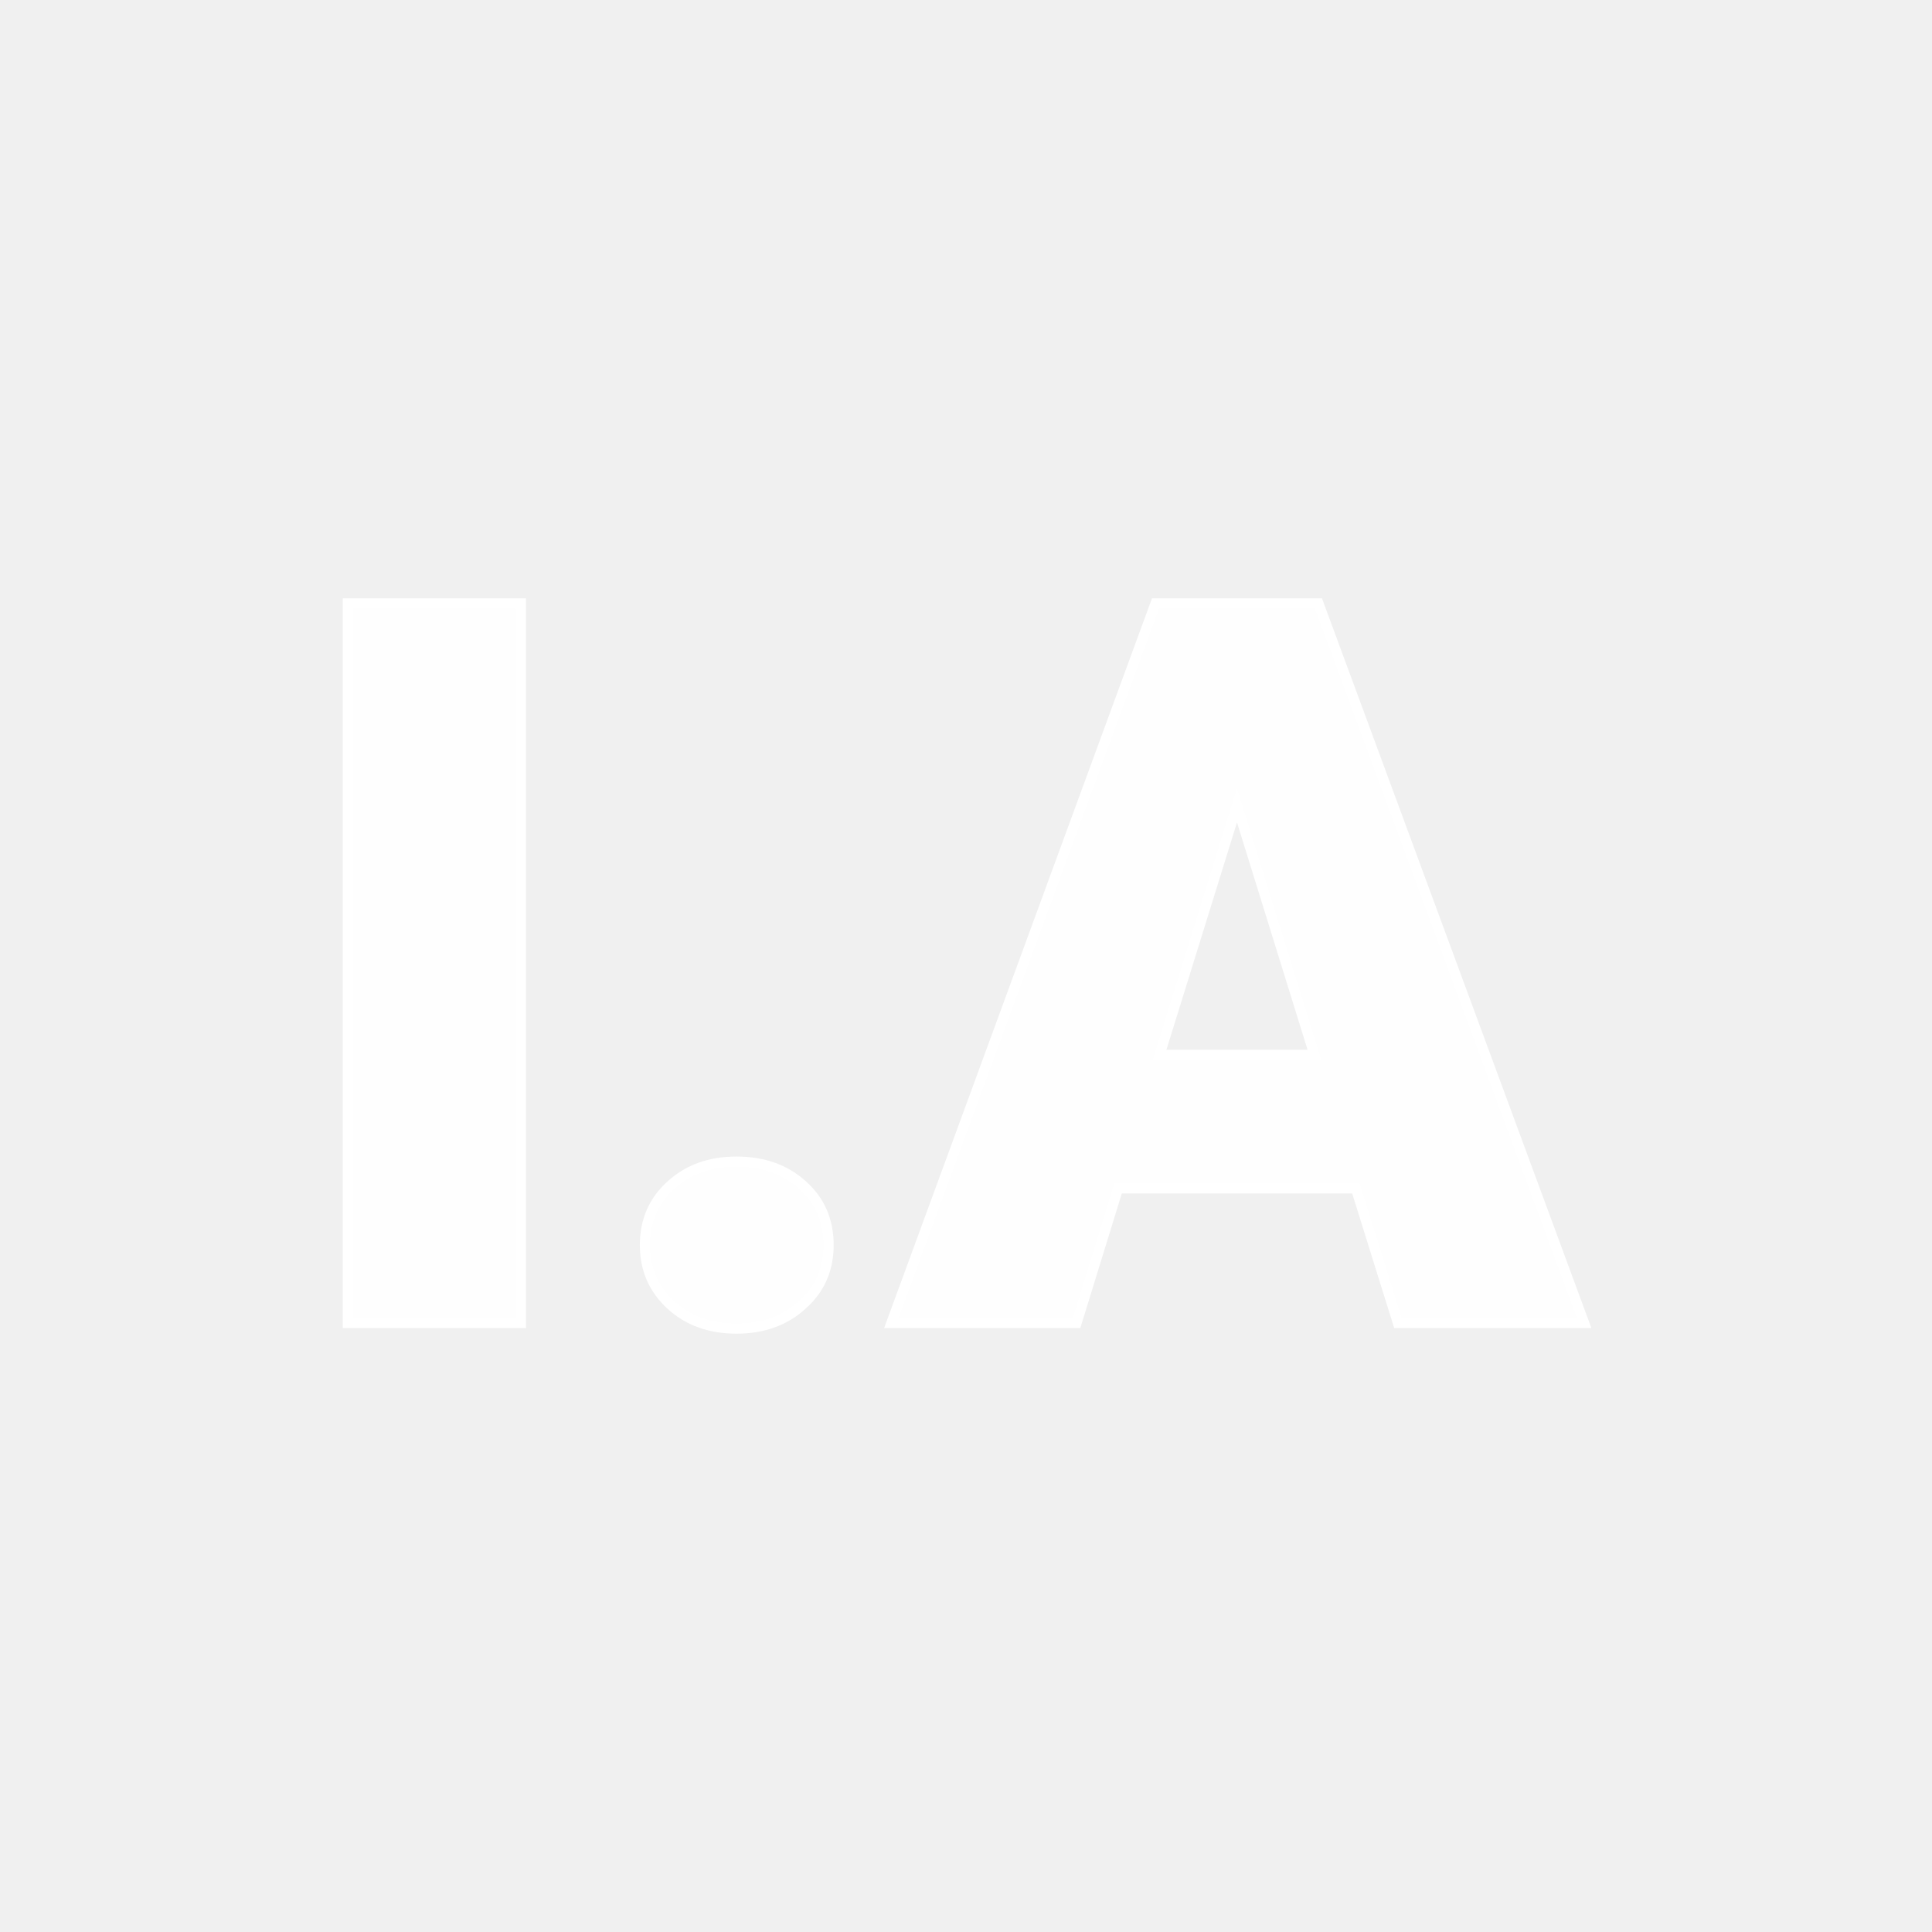
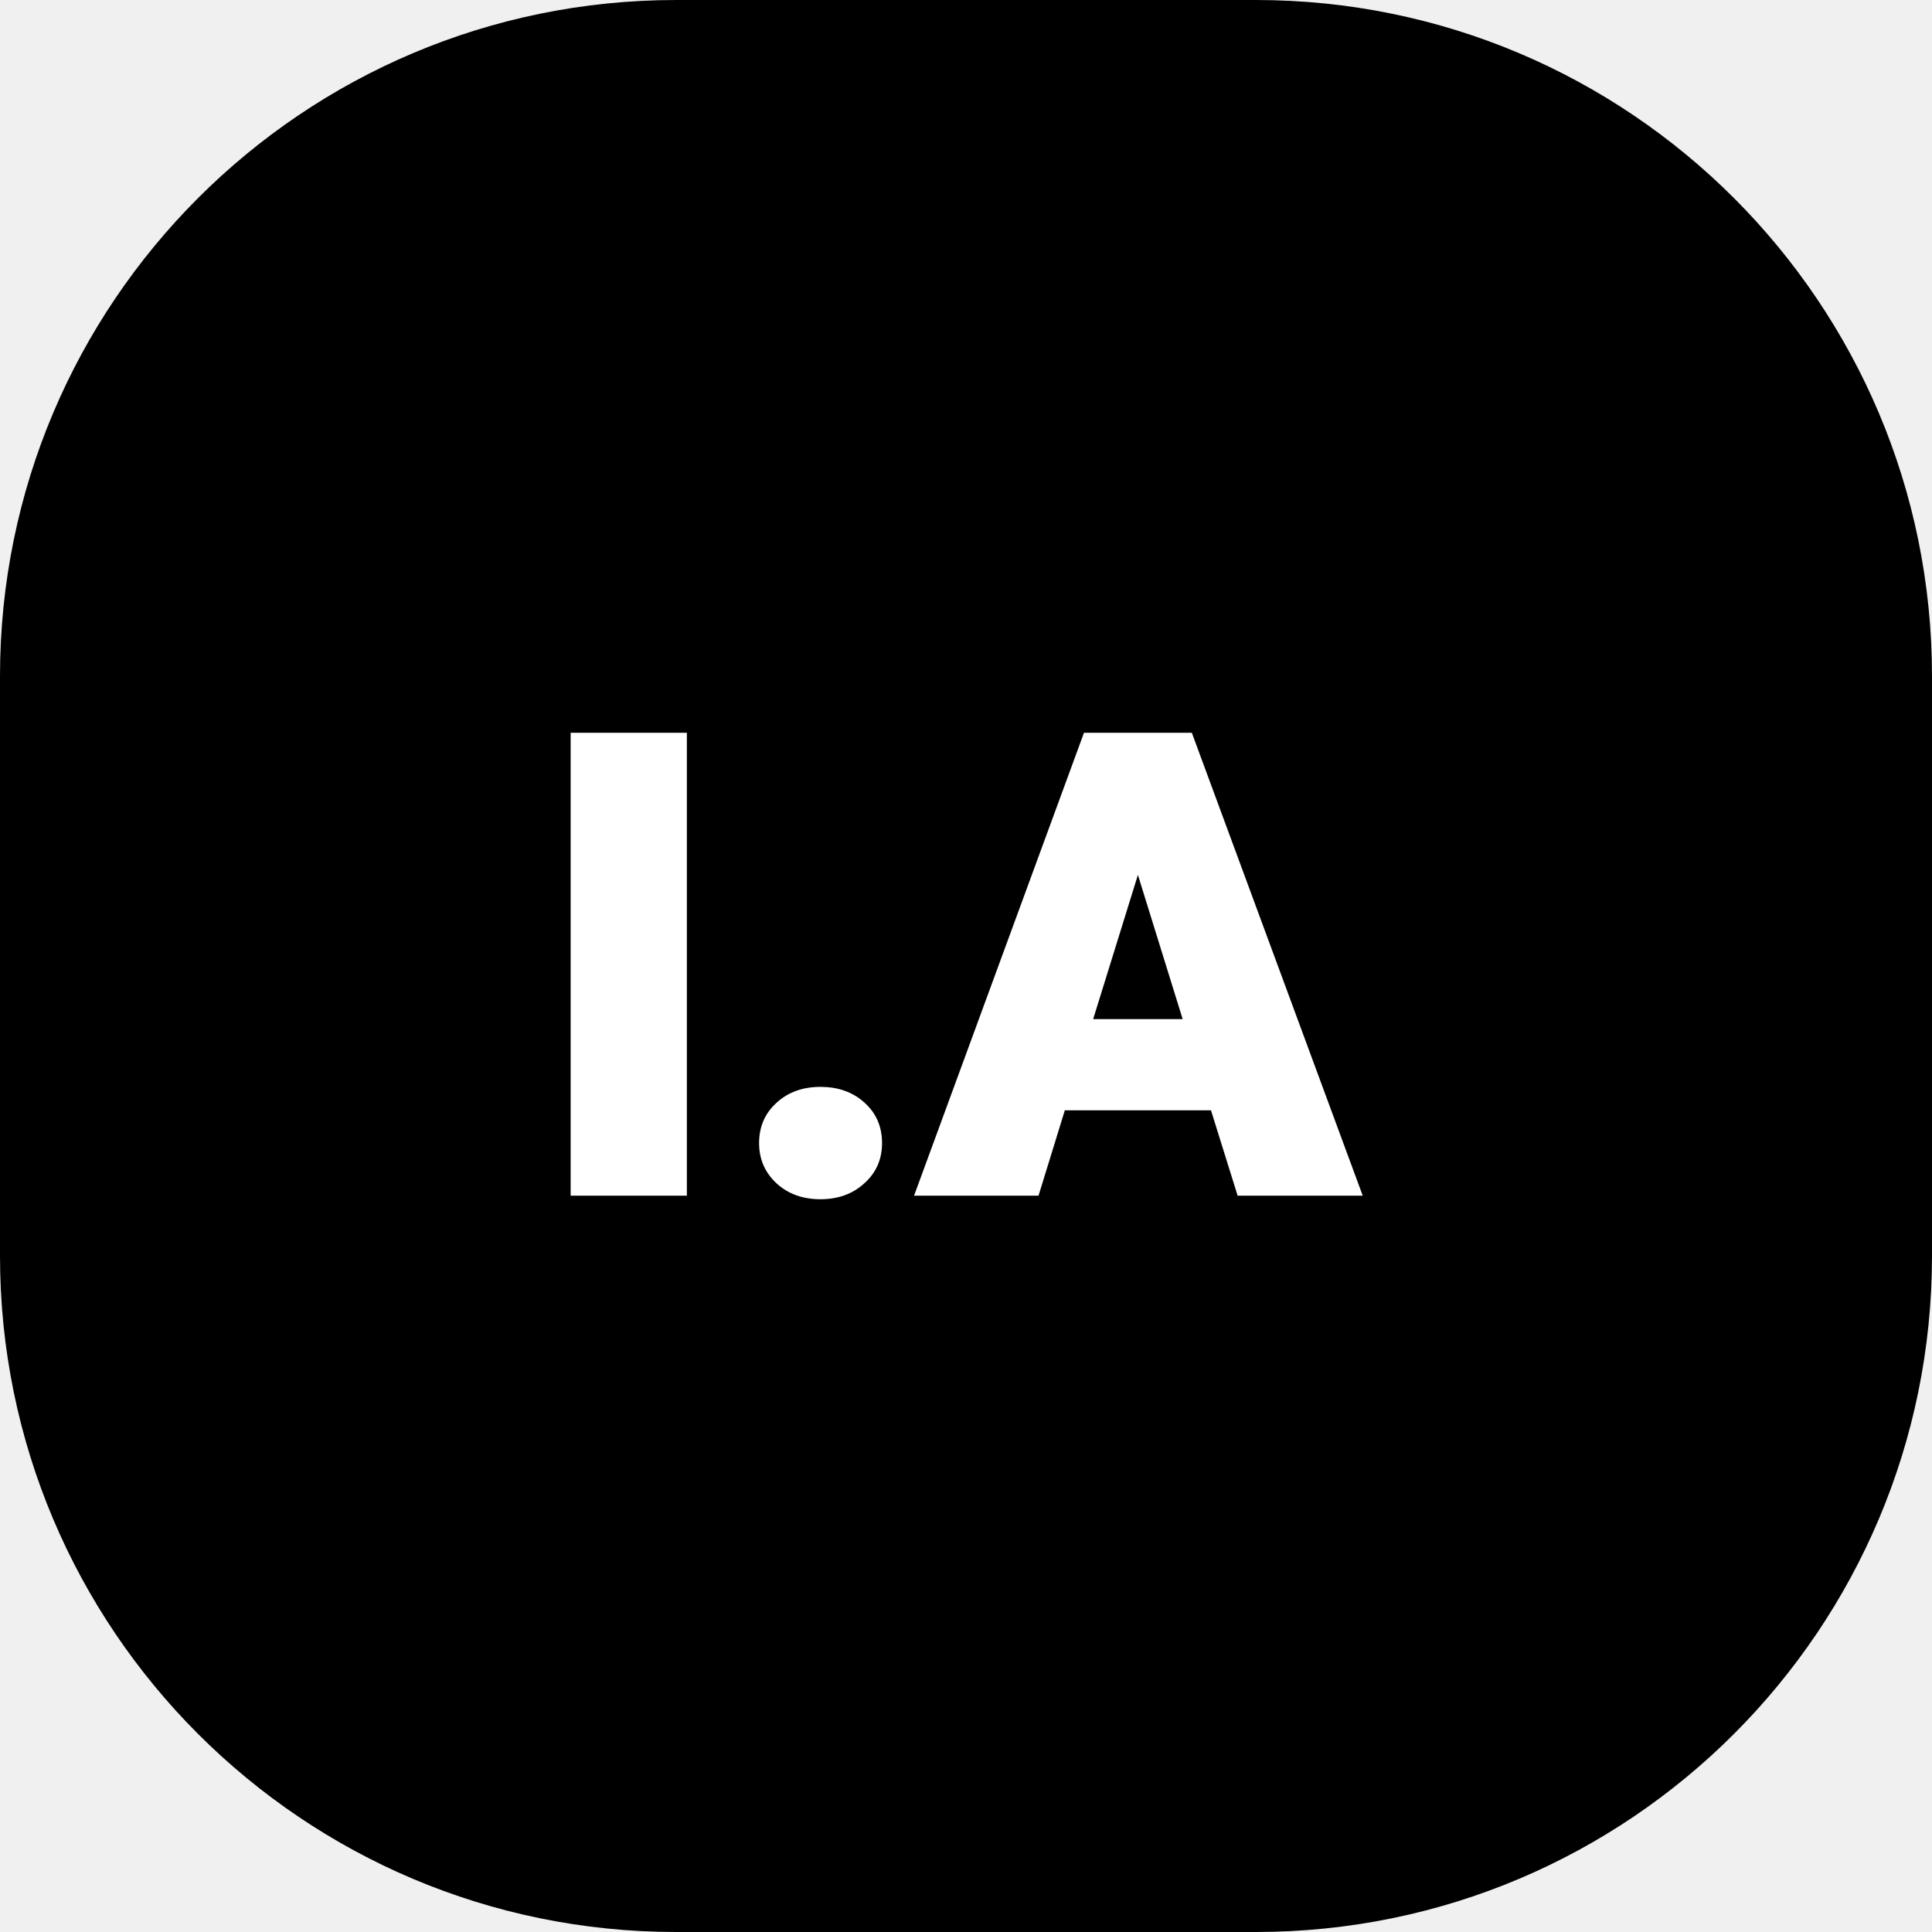
- <svg xmlns="http://www.w3.org/2000/svg" version="1.1" width="200" height="200">
-   <svg version="1.1" viewBox="0 0 200 200">
-     <rect width="200" height="200" fill="url('#gradient')" />
-     <defs>
-       <linearGradient id="SvgjsLinearGradient1001" gradientTransform="rotate(0 0.5 0.5)">
-         <stop offset="0%" stop-color="#000000" />
-         <stop offset="100%" stop-color="#000000" />
-       </linearGradient>
-     </defs>
-     <g>
-       <g fill="#fefefe" transform="matrix(5.238689,0,0,5.238689,29.14634,136.9596)" stroke="#ffffff" stroke-width="0.2">
-         <path d="M4.73-14.22L4.73 0L1.31 0L1.31-14.22L4.73-14.22ZM8.99-3.19L8.99-3.19Q9.78-3.19 10.29-2.73Q10.81-2.27 10.81-1.54Q10.81-0.82 10.29-0.36Q9.78 0.11 8.99 0.11L8.99 0.11Q8.20 0.11 7.69-0.36Q7.18-0.83 7.18-1.54Q7.18-2.26 7.69-2.72Q8.20-3.19 8.99-3.19ZM22.06 0L21.23-2.66L16.53-2.66L15.71 0L12.05 0L17.27-14.22L20.49-14.22L25.74 0L22.06 0ZM18.88-10.23L17.35-5.30L20.41-5.30L18.88-10.23Z" />
-       </g>
+ <svg xmlns="http://www.w3.org/2000/svg" version="1.1" width="1000" height="1000">
+   <g clip-path="url(#SvgjsClipPath1206)">
+     <rect width="1000" height="1000" fill="#000000" />
+     <g transform="matrix(3.5,0,0,3.5,150,150)">
+       <svg version="1.1" width="200" height="200">
+         <svg version="1.1" viewBox="0 0 200 200">
+           <rect width="200" height="200" fill="url('#gradient')" />
+           <defs>
+             <linearGradient id="gradient" gradientTransform="rotate(45 0.5 0.5)">
+               <stop offset="0%" stop-color="#000000" />
+               <stop offset="100%" stop-color="#000000" />
+             </linearGradient>
+             <clipPath id="SvgjsClipPath1206">
+               <rect width="1000" height="1000" x="0" y="0" rx="350" ry="350" />
+             </clipPath>
+           </defs>
+           <g>
+             <g fill="#ffffff" transform="matrix(4.747562,0,0,4.747562,35.78883,133.4947)" stroke="#ffffff" stroke-width="0.2">
+               <path d="M4.73-14.22L4.73 0L1.31 0L1.31-14.22L4.73-14.22ZM8.99-3.19L8.99-3.19Q9.78-3.19 10.29-2.73Q10.81-2.27 10.81-1.54Q10.81-0.82 10.29-0.36Q9.78 0.11 8.99 0.11L8.99 0.11Q8.20 0.11 7.69-0.36Q7.18-0.83 7.18-1.54Q7.18-2.26 7.69-2.72Q8.20-3.19 8.99-3.19ZM22.06 0L21.23-2.66L16.53-2.66L15.71 0L12.05 0L17.27-14.22L20.49-14.22L25.74 0L22.06 0ZM18.88-10.23L17.35-5.30L20.41-5.30L18.88-10.23Z" />
+             </g>
+           </g>
+         </svg>
+       </svg>
    </g>
-   </svg>
-   <style>@media (prefers-color-scheme: light) { :root { filter: none; } }
- @media (prefers-color-scheme: dark) { :root { filter: none; } }
- </style>
+   </g>
</svg>
